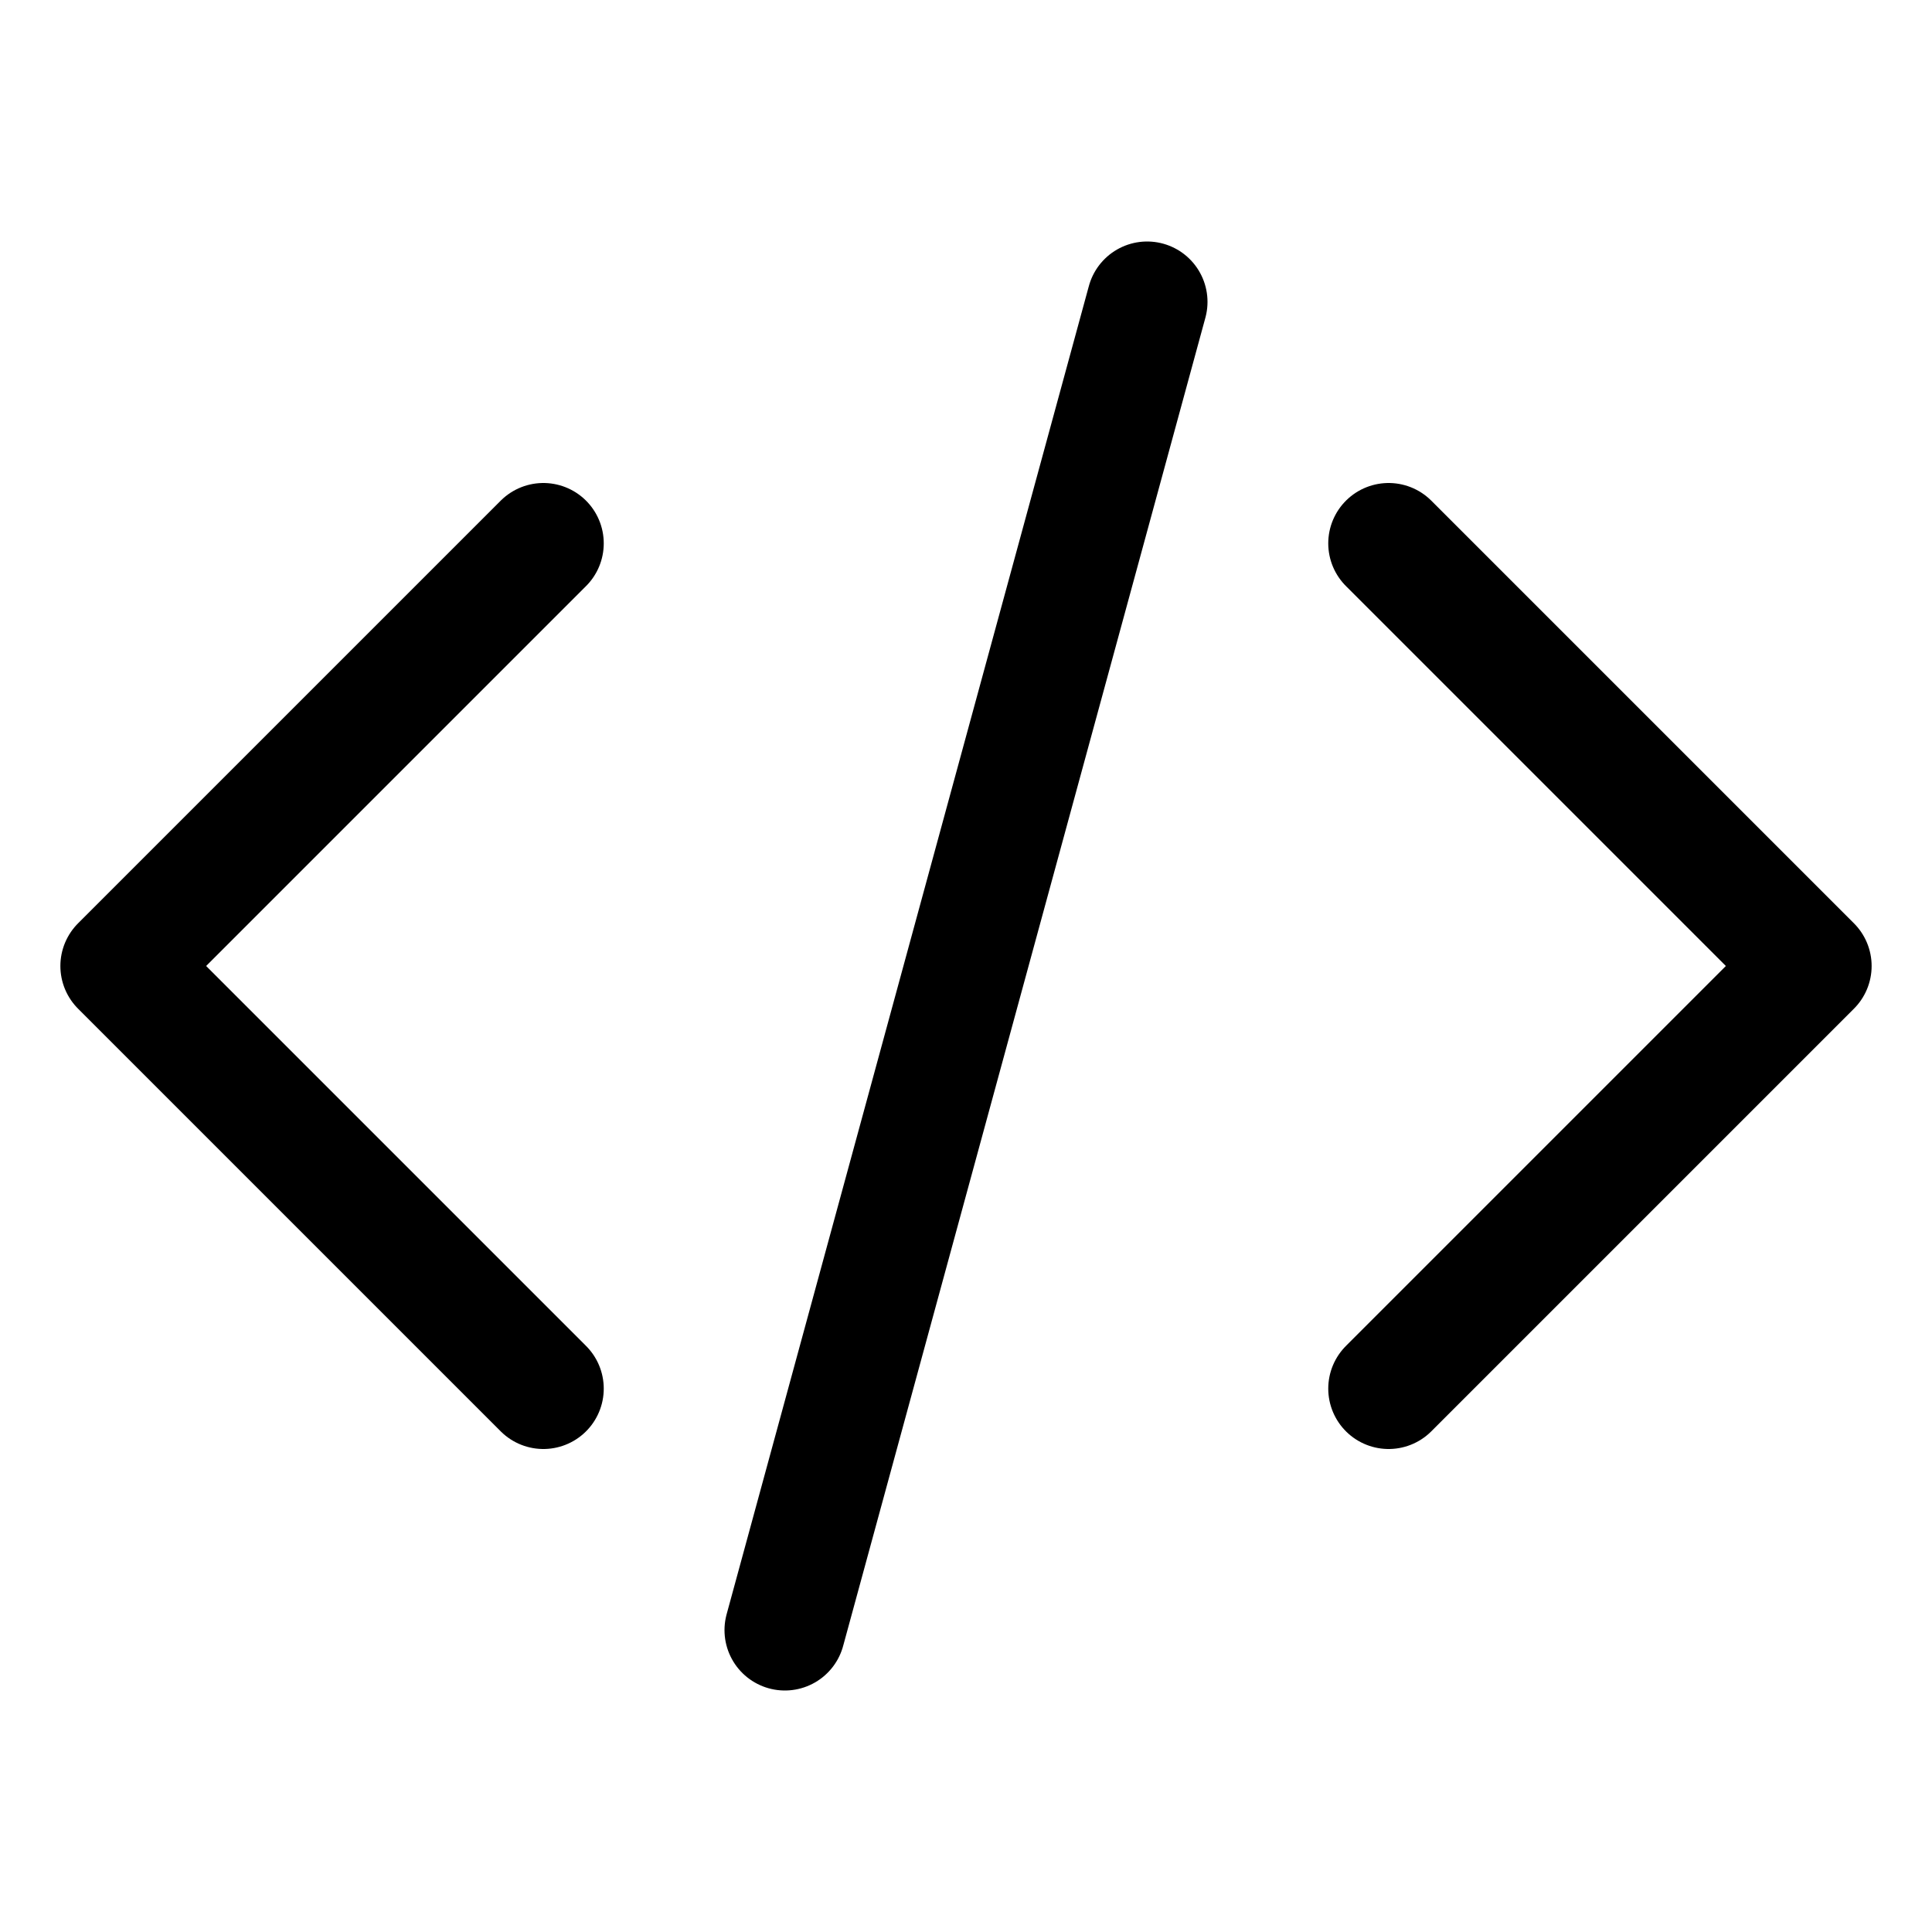
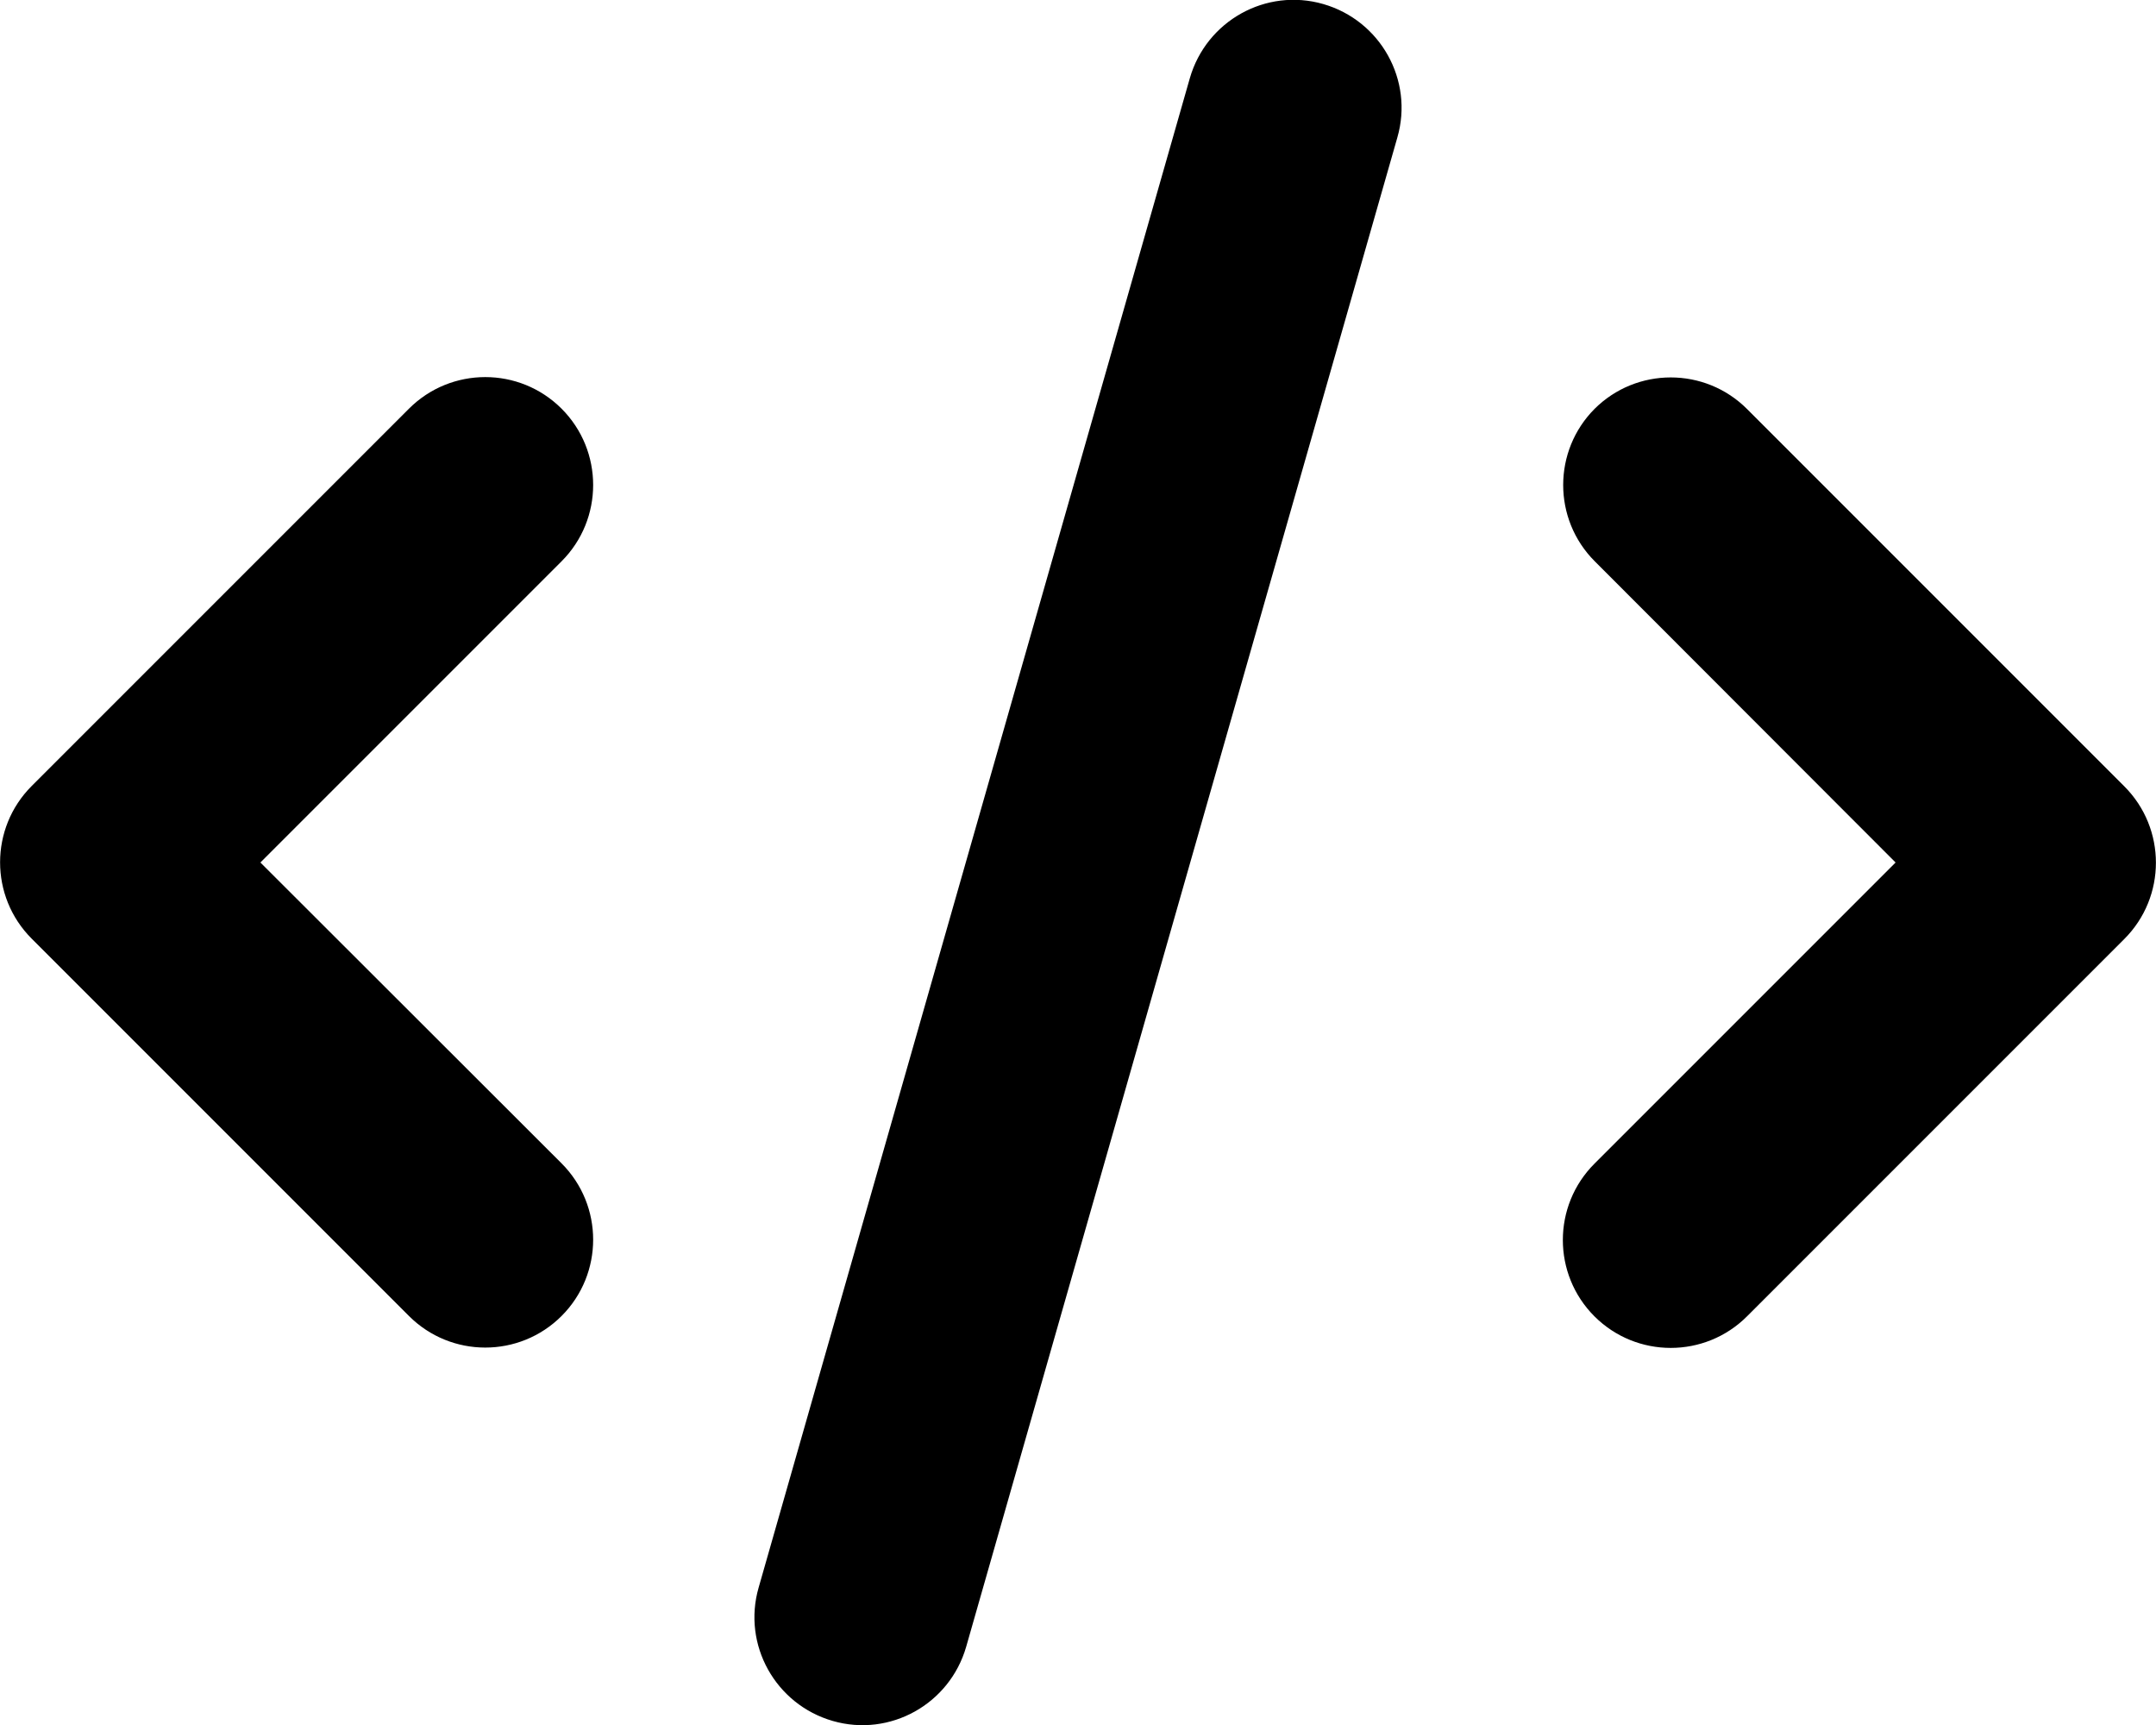
- <svg xmlns="http://www.w3.org/2000/svg" fill="none" viewBox="0 0 24 24" stroke-width="1.5" stroke="currentColor" class="w-6 h-6">
-   <path stroke-linecap="round" stroke-linejoin="round" d="M17.25 6.75L22.5 12l-5.25 5.25m-10.5 0L1.5 12l5.25-5.25m7.5-3l-4.5 16.5" />
+ <svg xmlns="http://www.w3.org/2000/svg" viewBox="0 0 640 512">
+   <path d="M392.8 1.2c-17-4.9-34.7 5-39.6 22l-128 448c-4.9 17 5 34.7 22 39.6s34.7-5 39.6-22l128-448c4.9-17-5-34.7-22-39.6zm80.6 120.1c-12.5 12.5-12.5 32.8 0 45.3L562.7 256l-89.4 89.4c-12.5 12.5-12.5 32.8 0 45.3s32.8 12.5 45.3 0l112-112c12.5-12.5 12.5-32.8 0-45.3l-112-112c-12.5-12.5-32.8-12.5-45.3 0zm-306.7 0c-12.5-12.5-32.8-12.5-45.3 0l-112 112c-12.5 12.5-12.5 32.8 0 45.3l112 112c12.5 12.5 32.8 12.5 45.3 0s12.5-32.8 0-45.3L77.3 256l89.4-89.4c12.5-12.5 12.5-32.8 0-45.3z" />
</svg>
